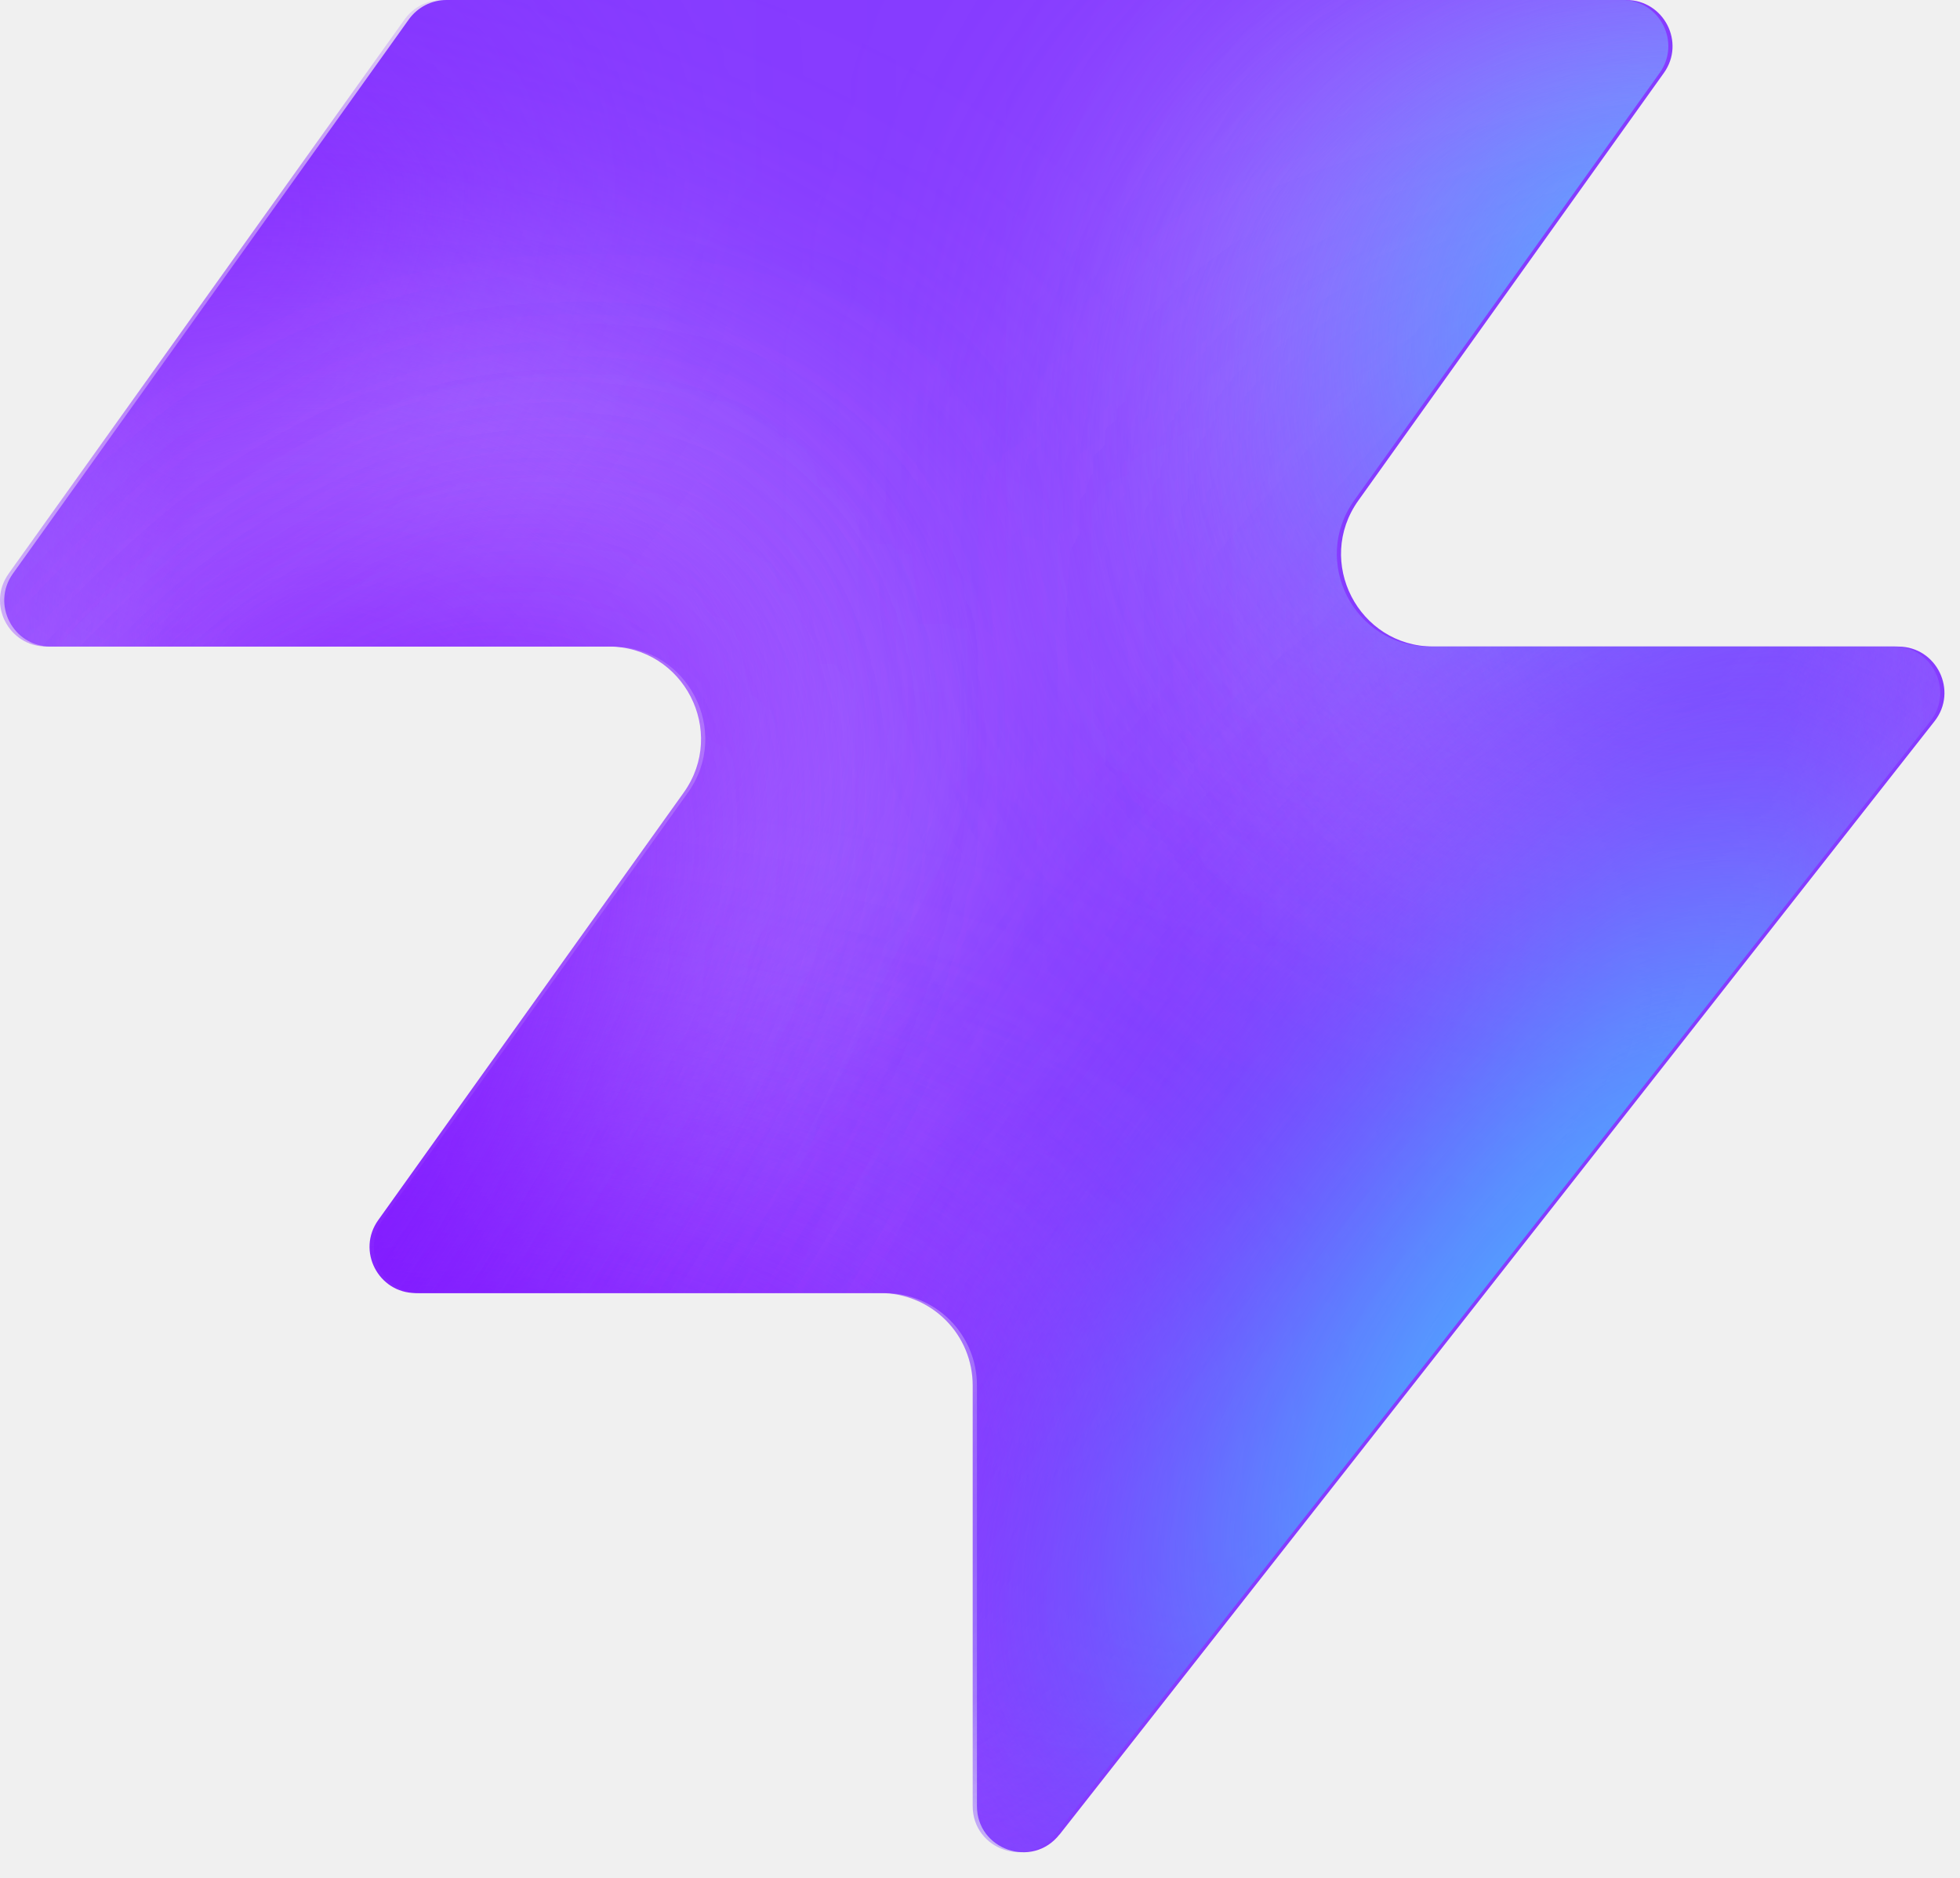
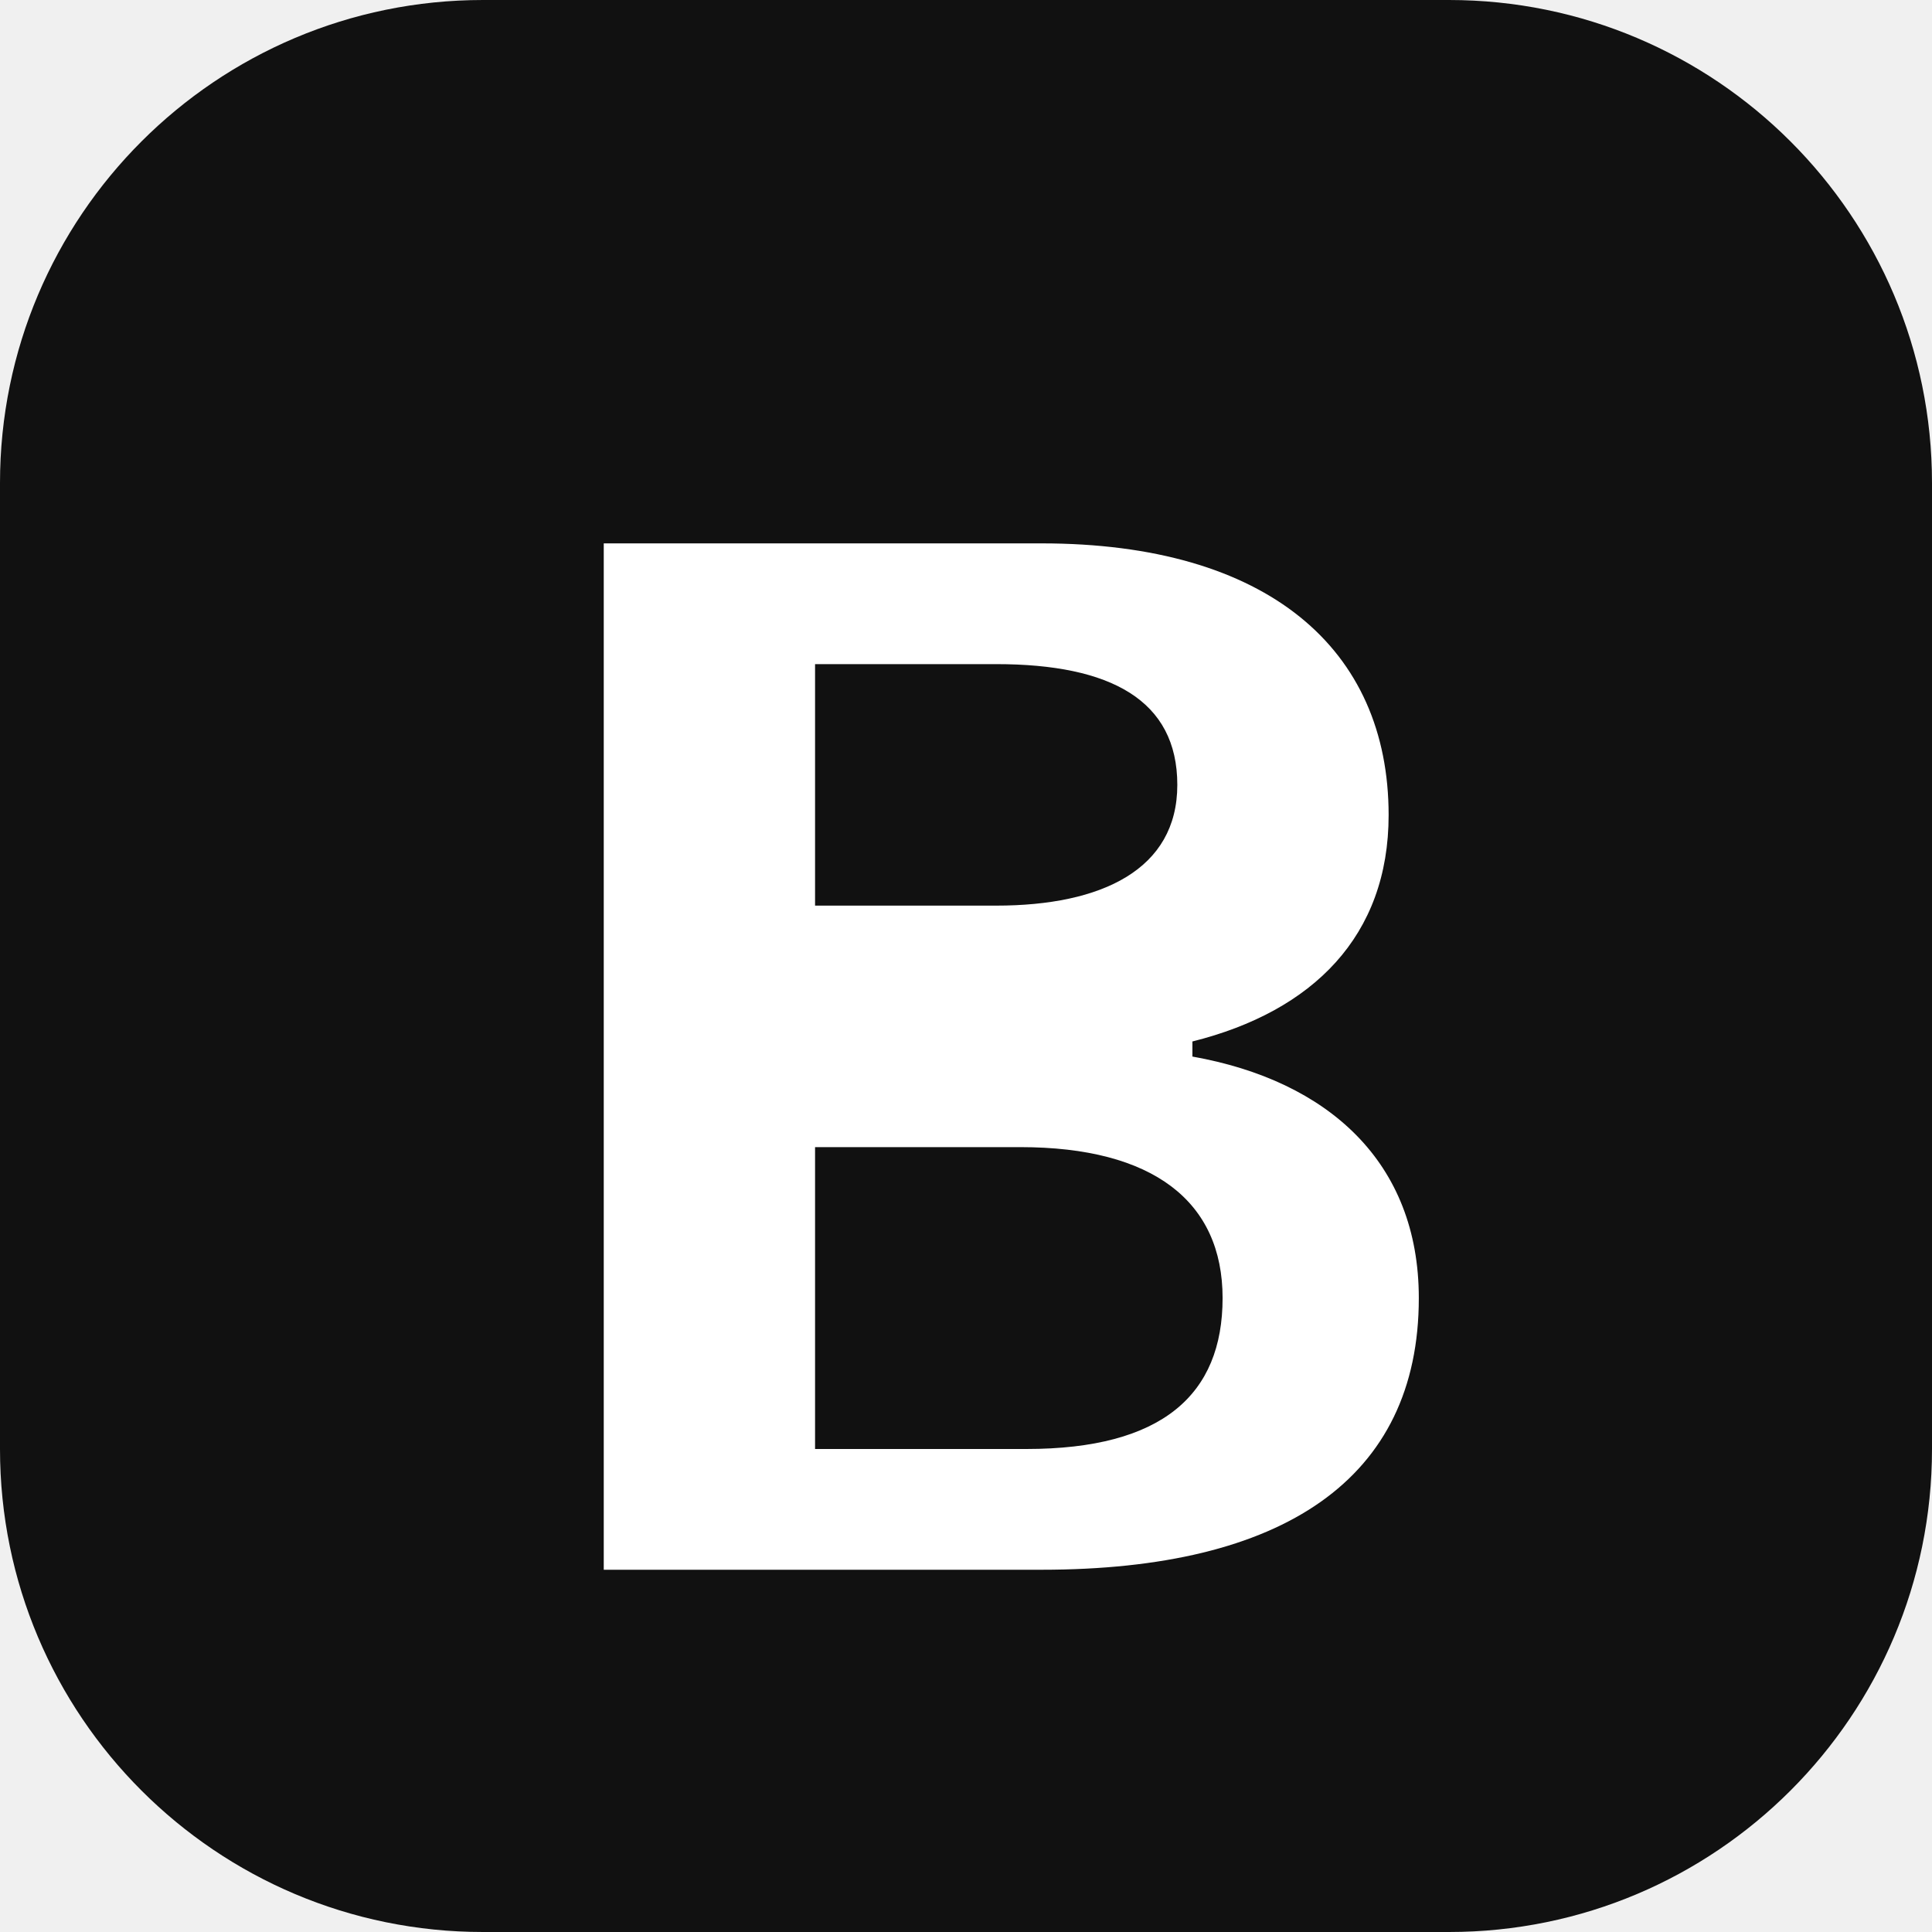
- <svg xmlns="http://www.w3.org/2000/svg" width="48" height="46" fill="none" viewBox="0 0 48 46">
-   <path fill="#863bff" d="M25.946 44.938c-.664.845-2.021.375-2.021-.698V33.937a2.26 2.26 0 0 0-2.262-2.262H10.287c-.92 0-1.456-1.04-.92-1.788l7.48-10.471c1.07-1.497 0-3.578-1.842-3.578H1.237c-.92 0-1.456-1.04-.92-1.788L10.013.474c.214-.297.556-.474.92-.474h28.894c.92 0 1.456 1.04.92 1.788l-7.48 10.471c-1.07 1.498 0 3.579 1.842 3.579h11.377c.943 0 1.473 1.088.89 1.83L25.947 44.94z" style="fill:#863bff;fill:color(display-p3 .525 .23 1);fill-opacity:1" />
-   <mask id="a" width="48" height="46" x="0" y="0" maskUnits="userSpaceOnUse" style="mask-type:alpha">
-     <path fill="#000" d="M25.842 44.938c-.664.844-2.021.375-2.021-.698V33.937a2.26 2.26 0 0 0-2.262-2.262H10.183c-.92 0-1.456-1.04-.92-1.788l7.48-10.471c1.07-1.498 0-3.579-1.842-3.579H1.133c-.92 0-1.456-1.04-.92-1.787L9.91.473c.214-.297.556-.474.92-.474h28.894c.92 0 1.456 1.04.92 1.788l-7.48 10.471c-1.07 1.498 0 3.578 1.842 3.578h11.377c.943 0 1.473 1.088.89 1.832L25.843 44.94z" style="fill:#000;fill-opacity:1" />
-   </mask>
-   <g mask="url(#a)">
-     <g filter="url(#b)">
-       <ellipse cx="5.508" cy="14.704" fill="#ede6ff" rx="5.508" ry="14.704" style="fill:#ede6ff;fill:color(display-p3 .927 .903 1);fill-opacity:1" transform="matrix(.00324 1 1 -.00324 -4.47 31.516)" />
-     </g>
-     <g filter="url(#c)">
-       <ellipse cx="10.399" cy="29.851" fill="#ede6ff" rx="10.399" ry="29.851" style="fill:#ede6ff;fill:color(display-p3 .927 .903 1);fill-opacity:1" transform="matrix(.00324 1 1 -.00324 -39.328 7.883)" />
-     </g>
-     <g filter="url(#d)">
-       <ellipse cx="5.508" cy="30.487" fill="#7e14ff" rx="5.508" ry="30.487" style="fill:#7e14ff;fill:color(display-p3 .492 .077 1);fill-opacity:1" transform="rotate(89.814 -25.913 -14.639)scale(1 -1)" />
-     </g>
-     <g filter="url(#e)">
-       <ellipse cx="5.508" cy="30.599" fill="#7e14ff" rx="5.508" ry="30.599" style="fill:#7e14ff;fill:color(display-p3 .492 .077 1);fill-opacity:1" transform="rotate(89.814 -32.644 -3.334)scale(1 -1)" />
-     </g>
-     <g filter="url(#f)">
-       <ellipse cx="5.508" cy="30.599" fill="#7e14ff" rx="5.508" ry="30.599" style="fill:#7e14ff;fill:color(display-p3 .492 .077 1);fill-opacity:1" transform="matrix(.00324 1 1 -.00324 -34.34 30.47)" />
-     </g>
-     <g filter="url(#g)">
-       <ellipse cx="14.072" cy="22.078" fill="#ede6ff" rx="14.072" ry="22.078" style="fill:#ede6ff;fill:color(display-p3 .927 .903 1);fill-opacity:1" transform="rotate(93.35 24.506 48.493)scale(-1 1)" />
-     </g>
-     <g filter="url(#h)">
-       <ellipse cx="3.47" cy="21.501" fill="#7e14ff" rx="3.47" ry="21.501" style="fill:#7e14ff;fill:color(display-p3 .492 .077 1);fill-opacity:1" transform="rotate(89.009 28.708 47.59)scale(-1 1)" />
-     </g>
-     <g filter="url(#i)">
-       <ellipse cx="3.47" cy="21.501" fill="#7e14ff" rx="3.47" ry="21.501" style="fill:#7e14ff;fill:color(display-p3 .492 .077 1);fill-opacity:1" transform="rotate(89.009 28.708 47.59)scale(-1 1)" />
-     </g>
-     <g filter="url(#j)">
-       <ellipse cx=".387" cy="8.972" fill="#7e14ff" rx="4.407" ry="29.108" style="fill:#7e14ff;fill:color(display-p3 .492 .077 1);fill-opacity:1" transform="rotate(39.51 .387 8.972)" />
-     </g>
-     <g filter="url(#k)">
-       <ellipse cx="47.523" cy="-6.092" fill="#7e14ff" rx="4.407" ry="29.108" style="fill:#7e14ff;fill:color(display-p3 .492 .077 1);fill-opacity:1" transform="rotate(37.892 47.523 -6.092)" />
-     </g>
-     <g filter="url(#l)">
-       <ellipse cx="41.412" cy="6.333" fill="#47bfff" rx="5.971" ry="9.665" style="fill:#47bfff;fill:color(display-p3 .28 .748 1);fill-opacity:1" transform="rotate(37.892 41.412 6.333)" />
-     </g>
-     <g filter="url(#m)">
-       <ellipse cx="-1.879" cy="38.332" fill="#7e14ff" rx="4.407" ry="29.108" style="fill:#7e14ff;fill:color(display-p3 .492 .077 1);fill-opacity:1" transform="rotate(37.892 -1.88 38.332)" />
-     </g>
-     <g filter="url(#n)">
-       <ellipse cx="-1.879" cy="38.332" fill="#7e14ff" rx="4.407" ry="29.108" style="fill:#7e14ff;fill:color(display-p3 .492 .077 1);fill-opacity:1" transform="rotate(37.892 -1.88 38.332)" />
-     </g>
-     <g filter="url(#o)">
-       <ellipse cx="35.651" cy="29.907" fill="#7e14ff" rx="4.407" ry="29.108" style="fill:#7e14ff;fill:color(display-p3 .492 .077 1);fill-opacity:1" transform="rotate(37.892 35.651 29.907)" />
-     </g>
-     <g filter="url(#p)">
-       <ellipse cx="38.418" cy="32.4" fill="#47bfff" rx="5.971" ry="15.297" style="fill:#47bfff;fill:color(display-p3 .28 .748 1);fill-opacity:1" transform="rotate(37.892 38.418 32.4)" />
-     </g>
-   </g>
-   <defs>
-     <filter id="b" width="60.045" height="41.654" x="-19.77" y="16.149" color-interpolation-filters="sRGB" filterUnits="userSpaceOnUse">
-       <feFlood flood-opacity="0" result="BackgroundImageFix" />
-       <feBlend in="SourceGraphic" in2="BackgroundImageFix" result="shape" />
-       <feGaussianBlur result="effect1_foregroundBlur_2002_17158" stdDeviation="7.659" />
-     </filter>
-     <filter id="c" width="90.34" height="51.437" x="-54.613" y="-7.533" color-interpolation-filters="sRGB" filterUnits="userSpaceOnUse">
-       <feFlood flood-opacity="0" result="BackgroundImageFix" />
-       <feBlend in="SourceGraphic" in2="BackgroundImageFix" result="shape" />
-       <feGaussianBlur result="effect1_foregroundBlur_2002_17158" stdDeviation="7.659" />
-     </filter>
-     <filter id="d" width="79.355" height="29.4" x="-49.64" y="2.03" color-interpolation-filters="sRGB" filterUnits="userSpaceOnUse">
-       <feFlood flood-opacity="0" result="BackgroundImageFix" />
-       <feBlend in="SourceGraphic" in2="BackgroundImageFix" result="shape" />
-       <feGaussianBlur result="effect1_foregroundBlur_2002_17158" stdDeviation="4.596" />
-     </filter>
-     <filter id="e" width="79.579" height="29.4" x="-45.045" y="20.029" color-interpolation-filters="sRGB" filterUnits="userSpaceOnUse">
-       <feFlood flood-opacity="0" result="BackgroundImageFix" />
-       <feBlend in="SourceGraphic" in2="BackgroundImageFix" result="shape" />
-       <feGaussianBlur result="effect1_foregroundBlur_2002_17158" stdDeviation="4.596" />
-     </filter>
-     <filter id="f" width="79.579" height="29.4" x="-43.513" y="21.178" color-interpolation-filters="sRGB" filterUnits="userSpaceOnUse">
-       <feFlood flood-opacity="0" result="BackgroundImageFix" />
-       <feBlend in="SourceGraphic" in2="BackgroundImageFix" result="shape" />
-       <feGaussianBlur result="effect1_foregroundBlur_2002_17158" stdDeviation="4.596" />
-     </filter>
-     <filter id="g" width="74.749" height="58.852" x="15.756" y="-17.901" color-interpolation-filters="sRGB" filterUnits="userSpaceOnUse">
-       <feFlood flood-opacity="0" result="BackgroundImageFix" />
-       <feBlend in="SourceGraphic" in2="BackgroundImageFix" result="shape" />
-       <feGaussianBlur result="effect1_foregroundBlur_2002_17158" stdDeviation="7.659" />
-     </filter>
-     <filter id="h" width="61.377" height="25.362" x="23.548" y="2.284" color-interpolation-filters="sRGB" filterUnits="userSpaceOnUse">
-       <feFlood flood-opacity="0" result="BackgroundImageFix" />
-       <feBlend in="SourceGraphic" in2="BackgroundImageFix" result="shape" />
-       <feGaussianBlur result="effect1_foregroundBlur_2002_17158" stdDeviation="4.596" />
-     </filter>
-     <filter id="i" width="61.377" height="25.362" x="23.548" y="2.284" color-interpolation-filters="sRGB" filterUnits="userSpaceOnUse">
-       <feFlood flood-opacity="0" result="BackgroundImageFix" />
-       <feBlend in="SourceGraphic" in2="BackgroundImageFix" result="shape" />
-       <feGaussianBlur result="effect1_foregroundBlur_2002_17158" stdDeviation="4.596" />
-     </filter>
-     <filter id="j" width="56.045" height="63.649" x="-27.636" y="-22.853" color-interpolation-filters="sRGB" filterUnits="userSpaceOnUse">
-       <feFlood flood-opacity="0" result="BackgroundImageFix" />
-       <feBlend in="SourceGraphic" in2="BackgroundImageFix" result="shape" />
-       <feGaussianBlur result="effect1_foregroundBlur_2002_17158" stdDeviation="4.596" />
-     </filter>
-     <filter id="k" width="54.814" height="64.646" x="20.116" y="-38.415" color-interpolation-filters="sRGB" filterUnits="userSpaceOnUse">
-       <feFlood flood-opacity="0" result="BackgroundImageFix" />
-       <feBlend in="SourceGraphic" in2="BackgroundImageFix" result="shape" />
-       <feGaussianBlur result="effect1_foregroundBlur_2002_17158" stdDeviation="4.596" />
-     </filter>
-     <filter id="l" width="33.541" height="35.313" x="24.641" y="-11.323" color-interpolation-filters="sRGB" filterUnits="userSpaceOnUse">
-       <feFlood flood-opacity="0" result="BackgroundImageFix" />
-       <feBlend in="SourceGraphic" in2="BackgroundImageFix" result="shape" />
-       <feGaussianBlur result="effect1_foregroundBlur_2002_17158" stdDeviation="4.596" />
-     </filter>
-     <filter id="m" width="54.814" height="64.646" x="-29.286" y="6.009" color-interpolation-filters="sRGB" filterUnits="userSpaceOnUse">
-       <feFlood flood-opacity="0" result="BackgroundImageFix" />
-       <feBlend in="SourceGraphic" in2="BackgroundImageFix" result="shape" />
-       <feGaussianBlur result="effect1_foregroundBlur_2002_17158" stdDeviation="4.596" />
-     </filter>
-     <filter id="n" width="54.814" height="64.646" x="-29.286" y="6.009" color-interpolation-filters="sRGB" filterUnits="userSpaceOnUse">
-       <feFlood flood-opacity="0" result="BackgroundImageFix" />
-       <feBlend in="SourceGraphic" in2="BackgroundImageFix" result="shape" />
-       <feGaussianBlur result="effect1_foregroundBlur_2002_17158" stdDeviation="4.596" />
-     </filter>
-     <filter id="o" width="54.814" height="64.646" x="8.244" y="-2.416" color-interpolation-filters="sRGB" filterUnits="userSpaceOnUse">
-       <feFlood flood-opacity="0" result="BackgroundImageFix" />
-       <feBlend in="SourceGraphic" in2="BackgroundImageFix" result="shape" />
-       <feGaussianBlur result="effect1_foregroundBlur_2002_17158" stdDeviation="4.596" />
-     </filter>
-     <filter id="p" width="39.409" height="43.623" x="18.713" y="10.588" color-interpolation-filters="sRGB" filterUnits="userSpaceOnUse">
-       <feFlood flood-opacity="0" result="BackgroundImageFix" />
-       <feBlend in="SourceGraphic" in2="BackgroundImageFix" result="shape" />
-       <feGaussianBlur result="effect1_foregroundBlur_2002_17158" stdDeviation="4.596" />
-     </filter>
-   </defs>
+ <svg xmlns="http://www.w3.org/2000/svg" width="64" height="64" viewBox="0 0 64 64" fill="none">
+   <rect width="64" height="64" rx="16" fill="#111111" />
+   <path d="M20 46V18H34.5C42 18 46 21.5 46 27C46 31 43.5 33.5 39.5 34.5V35C44 35.8 47 38.5 47 43C47 49 42.5 52 34.5 52H20V46ZM27 30H33C36.5 30 39 28.8 39 26C39 23.2 36.8 22 33 22H27V30ZM27 48H34C38.5 48 40.5 46.2 40.5 43C40.5 39.8 38.2 38 33.8 38H27V48Z" fill="white" />
</svg>
